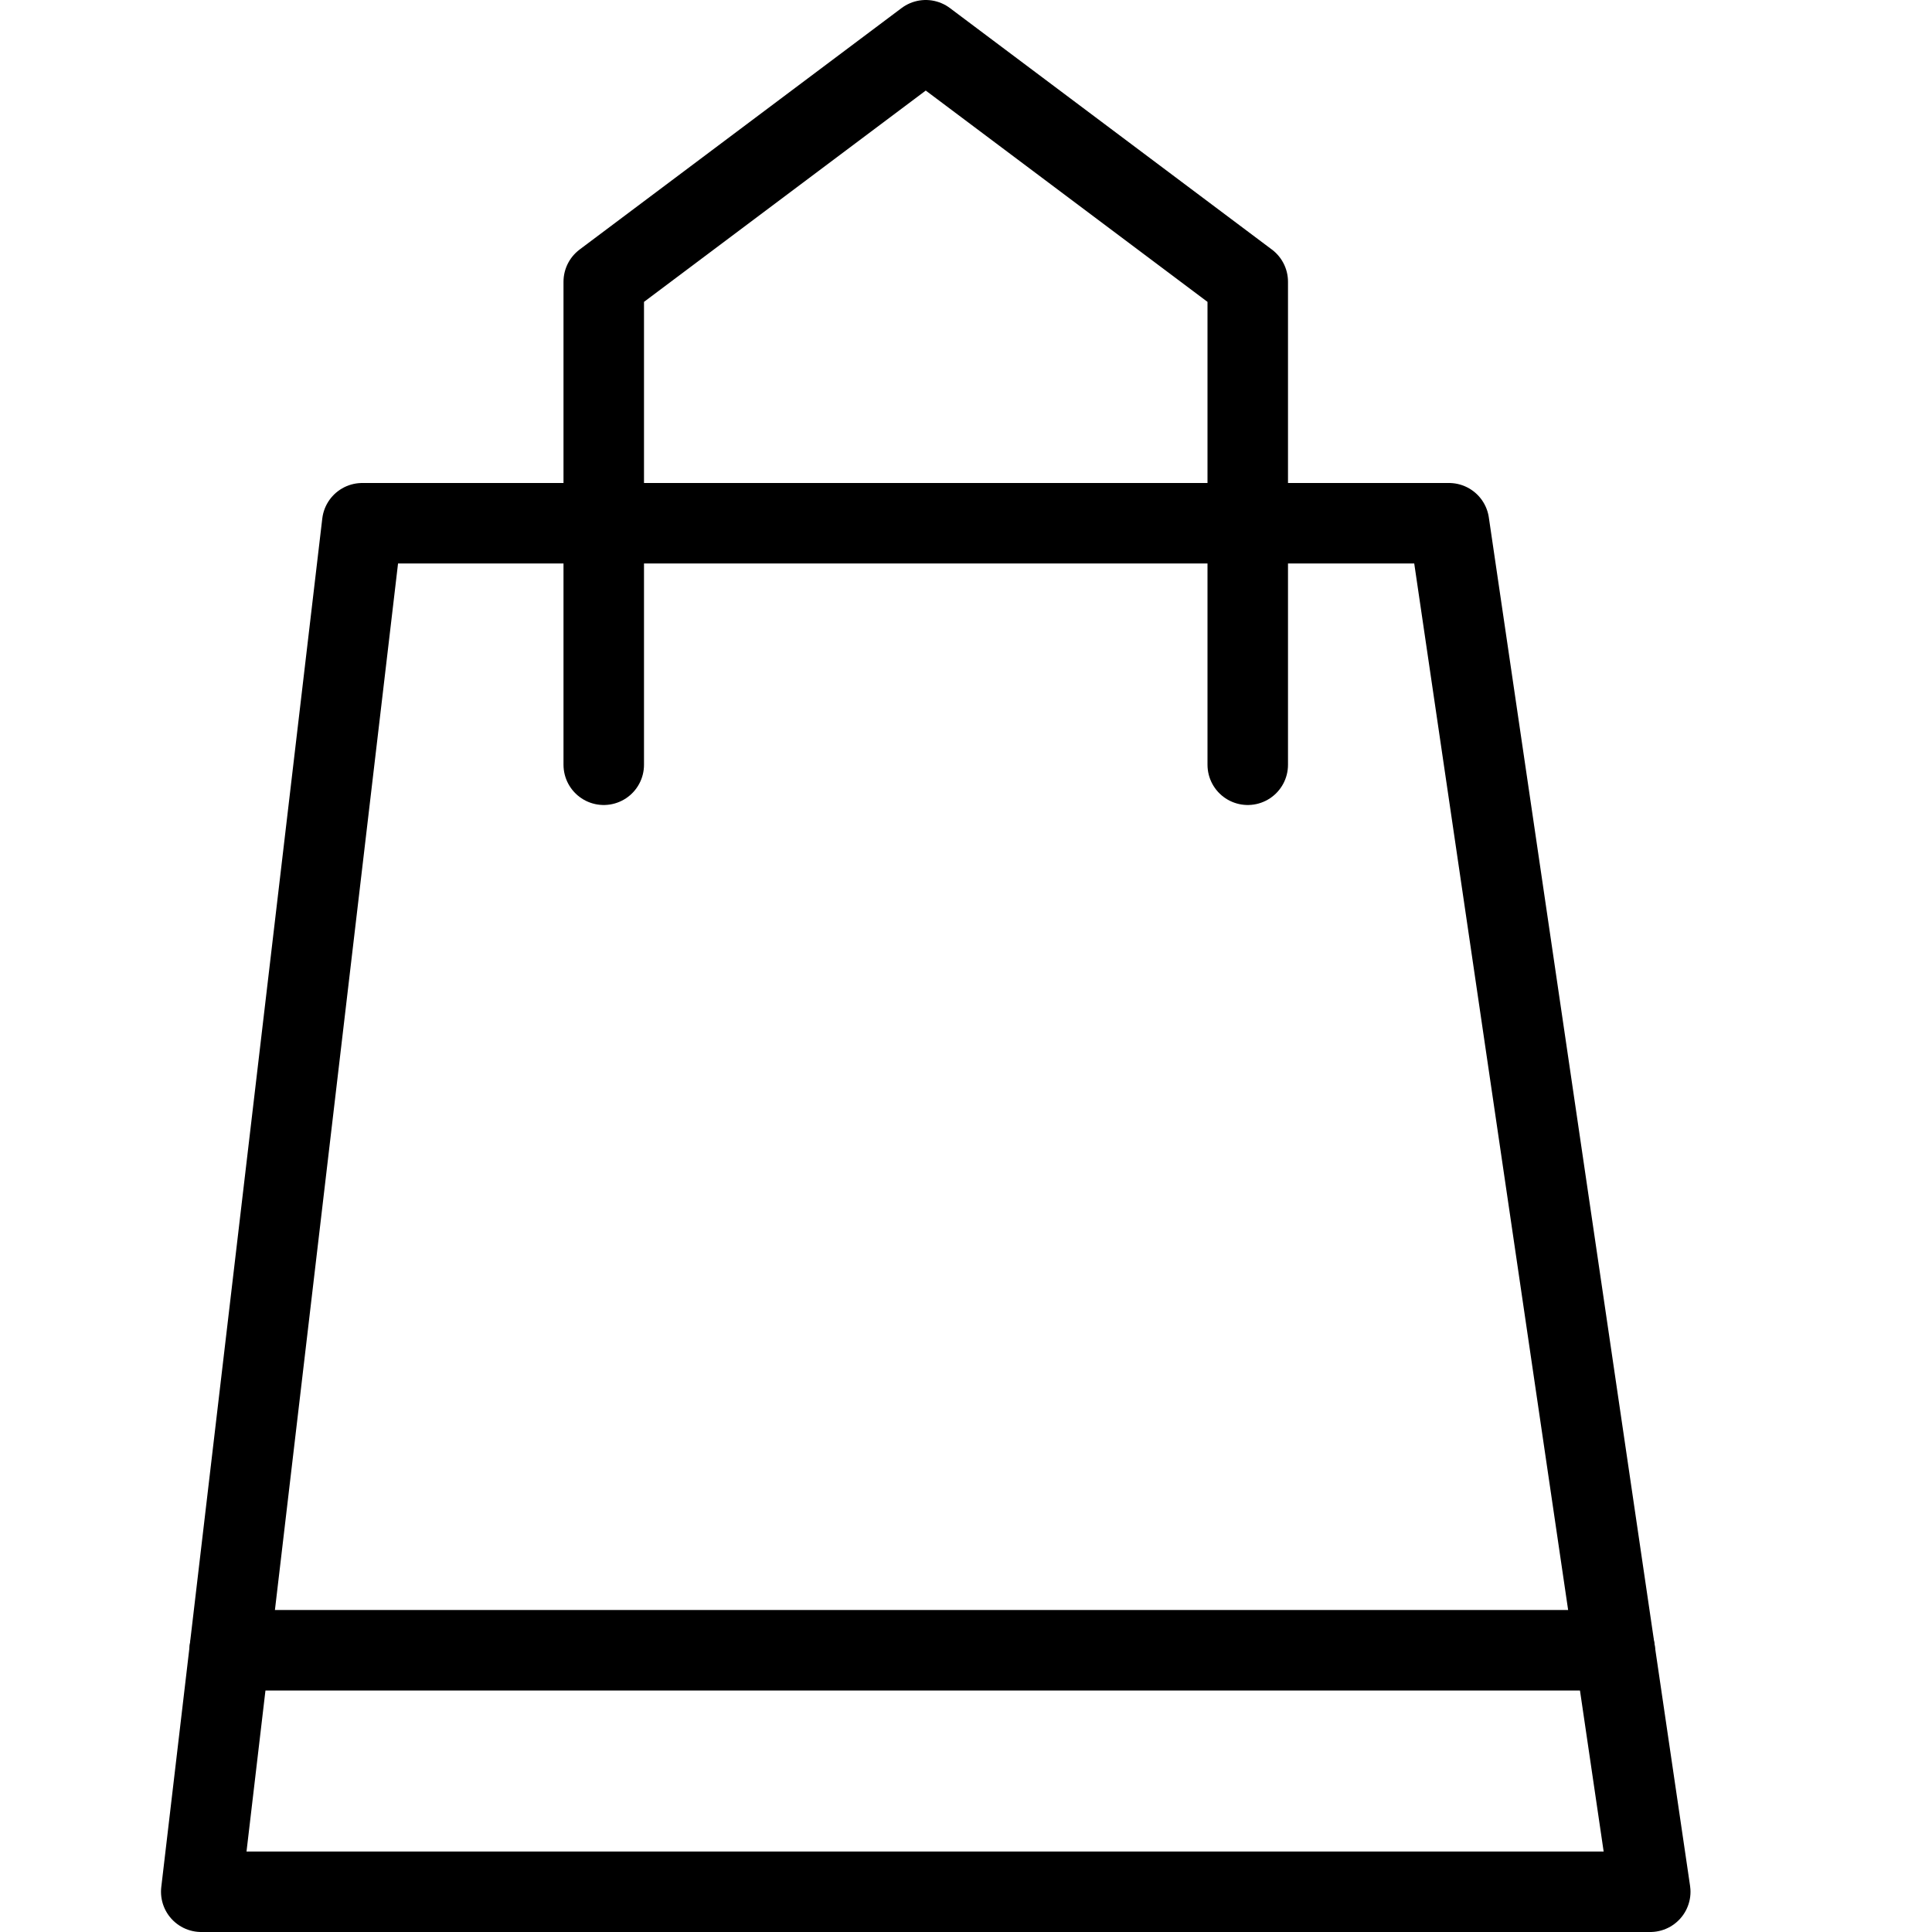
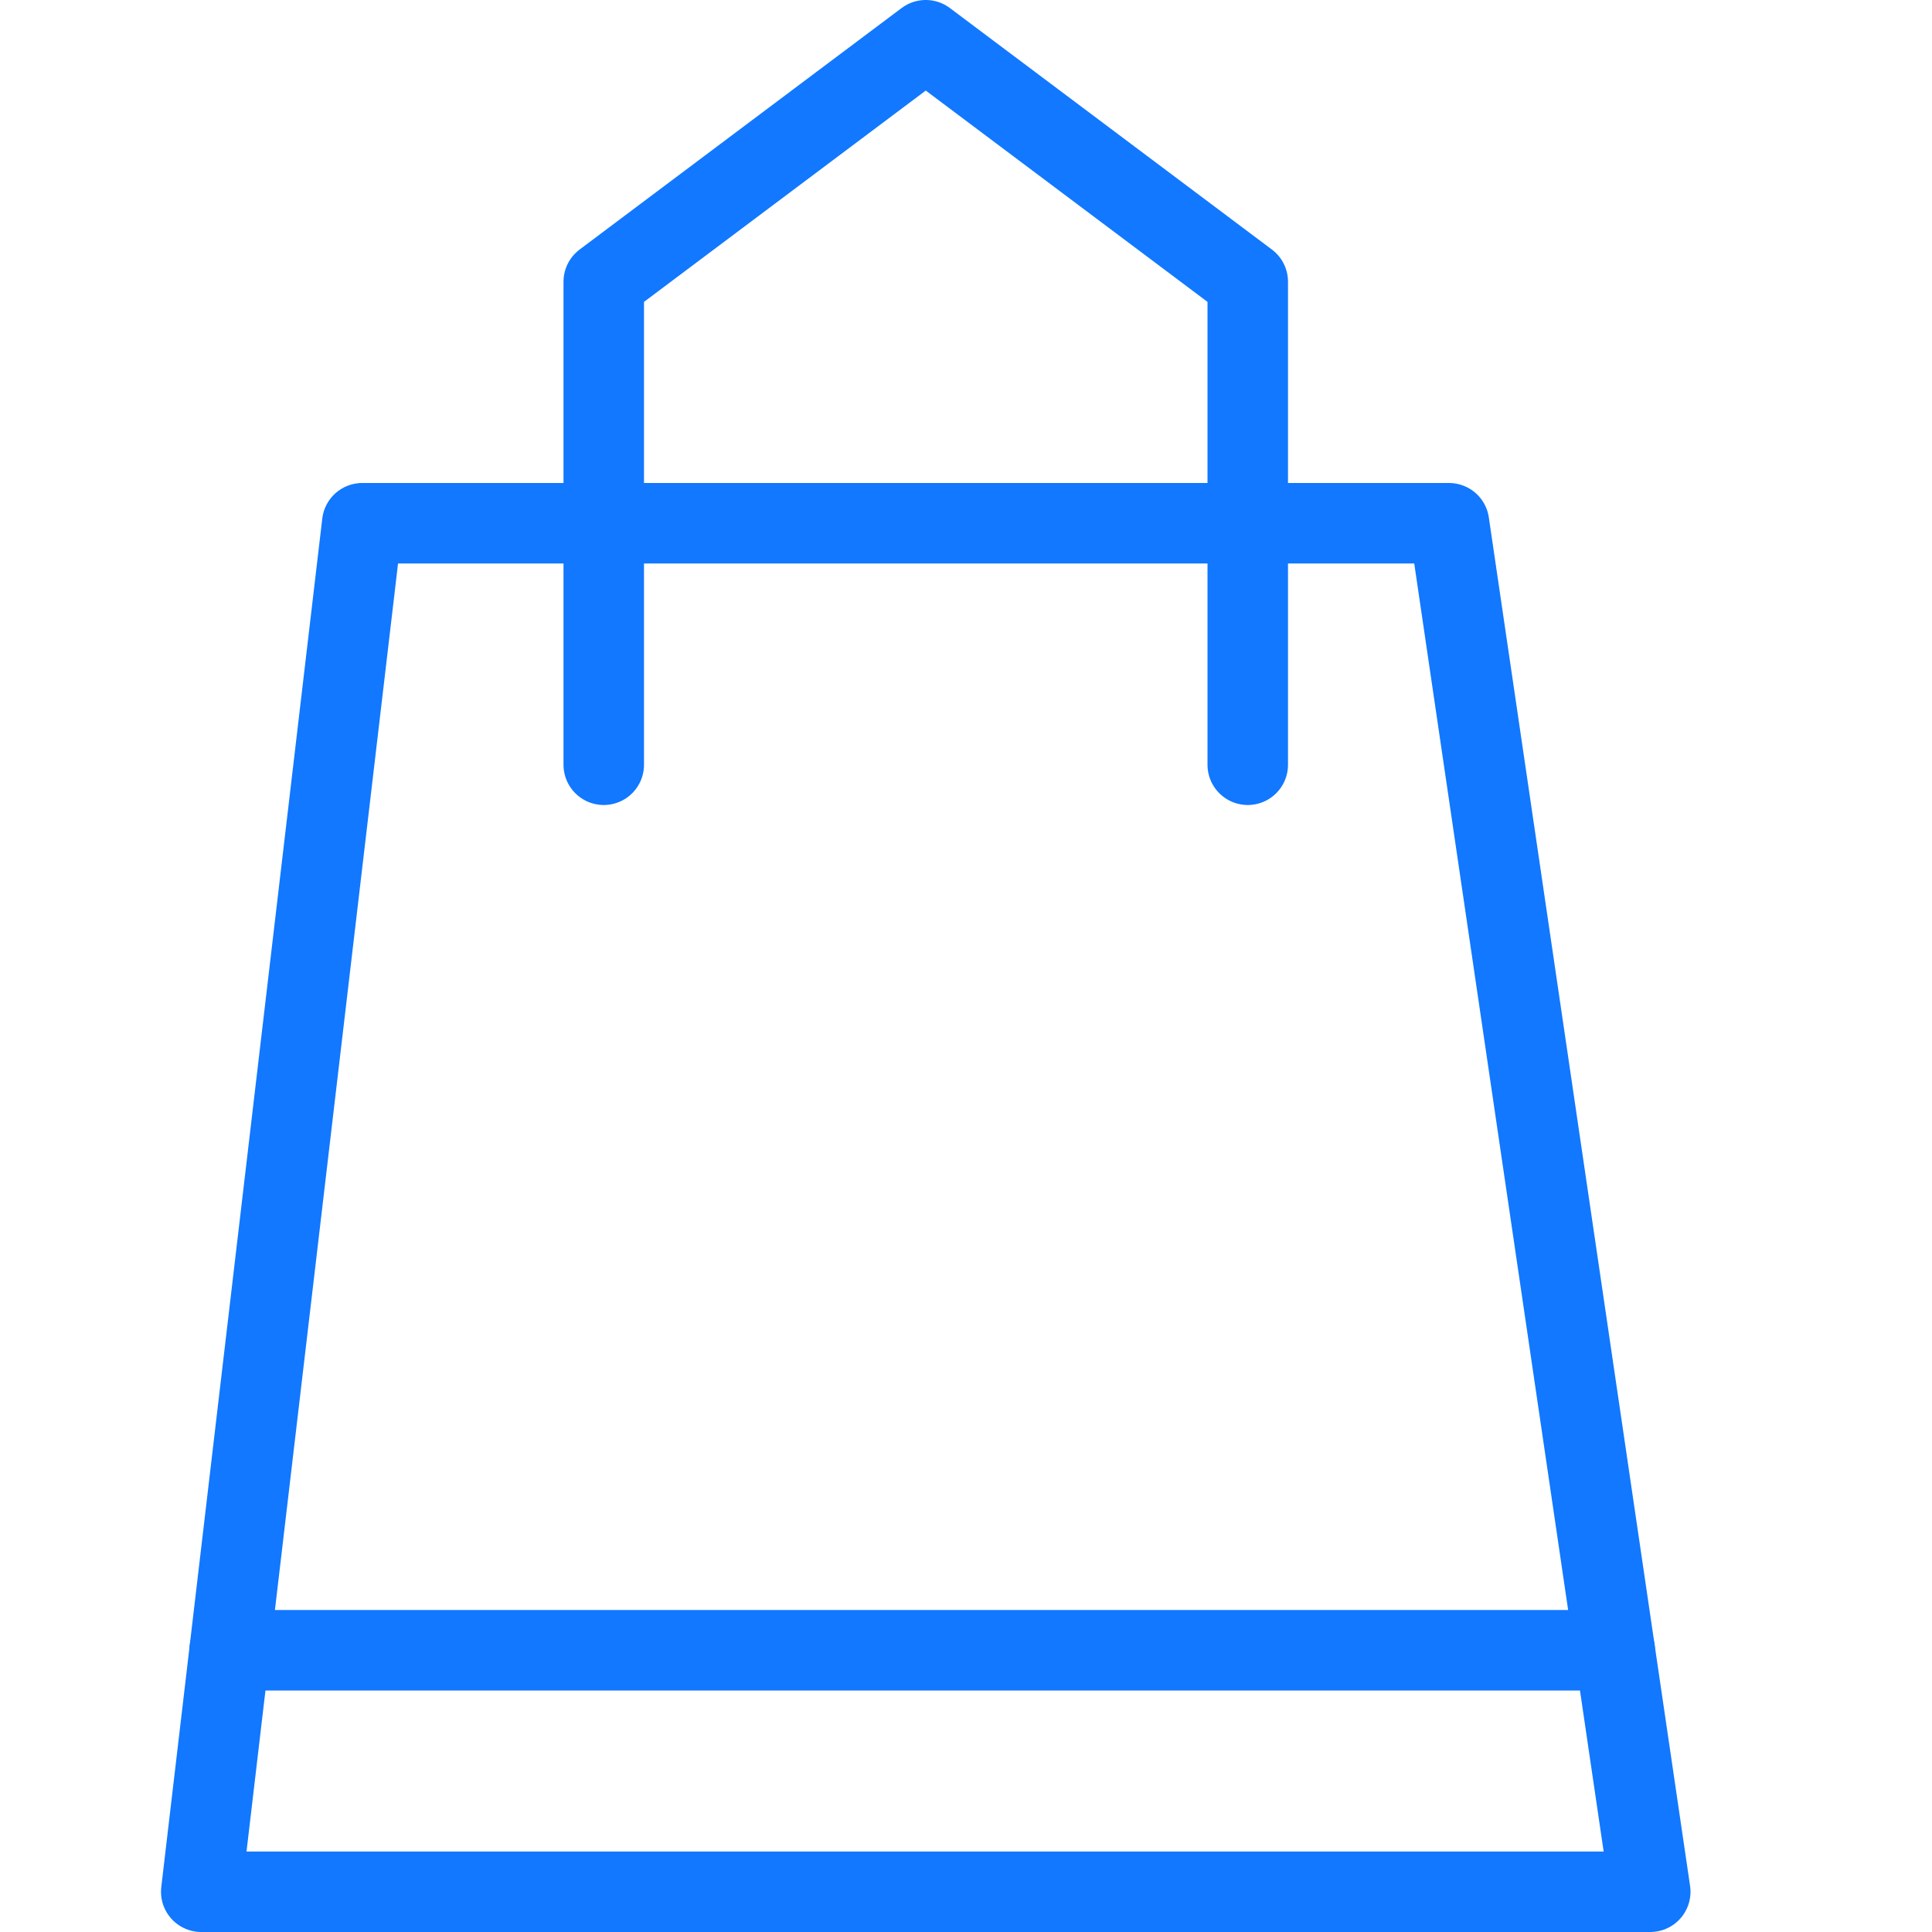
<svg xmlns="http://www.w3.org/2000/svg" enable-background="new 0 0 24 24" height="24" viewBox="0 0 24 24" width="24">
  <g fill="none">
-     <g stroke="currentColor" stroke-linecap="round" stroke-linejoin="round" stroke-miterlimit="10">
+     <g stroke="#1178FF" stroke-linecap="round" stroke-linejoin="round" stroke-miterlimit="10">
      <path d="m15.5 9.5v-6l-4-3-4 3v6" />
      <path d="m20.5 23.5h-18l2-17h13.5z" />
      <path d="m2.853 20.5h17.206" />
    </g>
    <path d="m0 0h24v24h-24z" />
  </g>
</svg>
